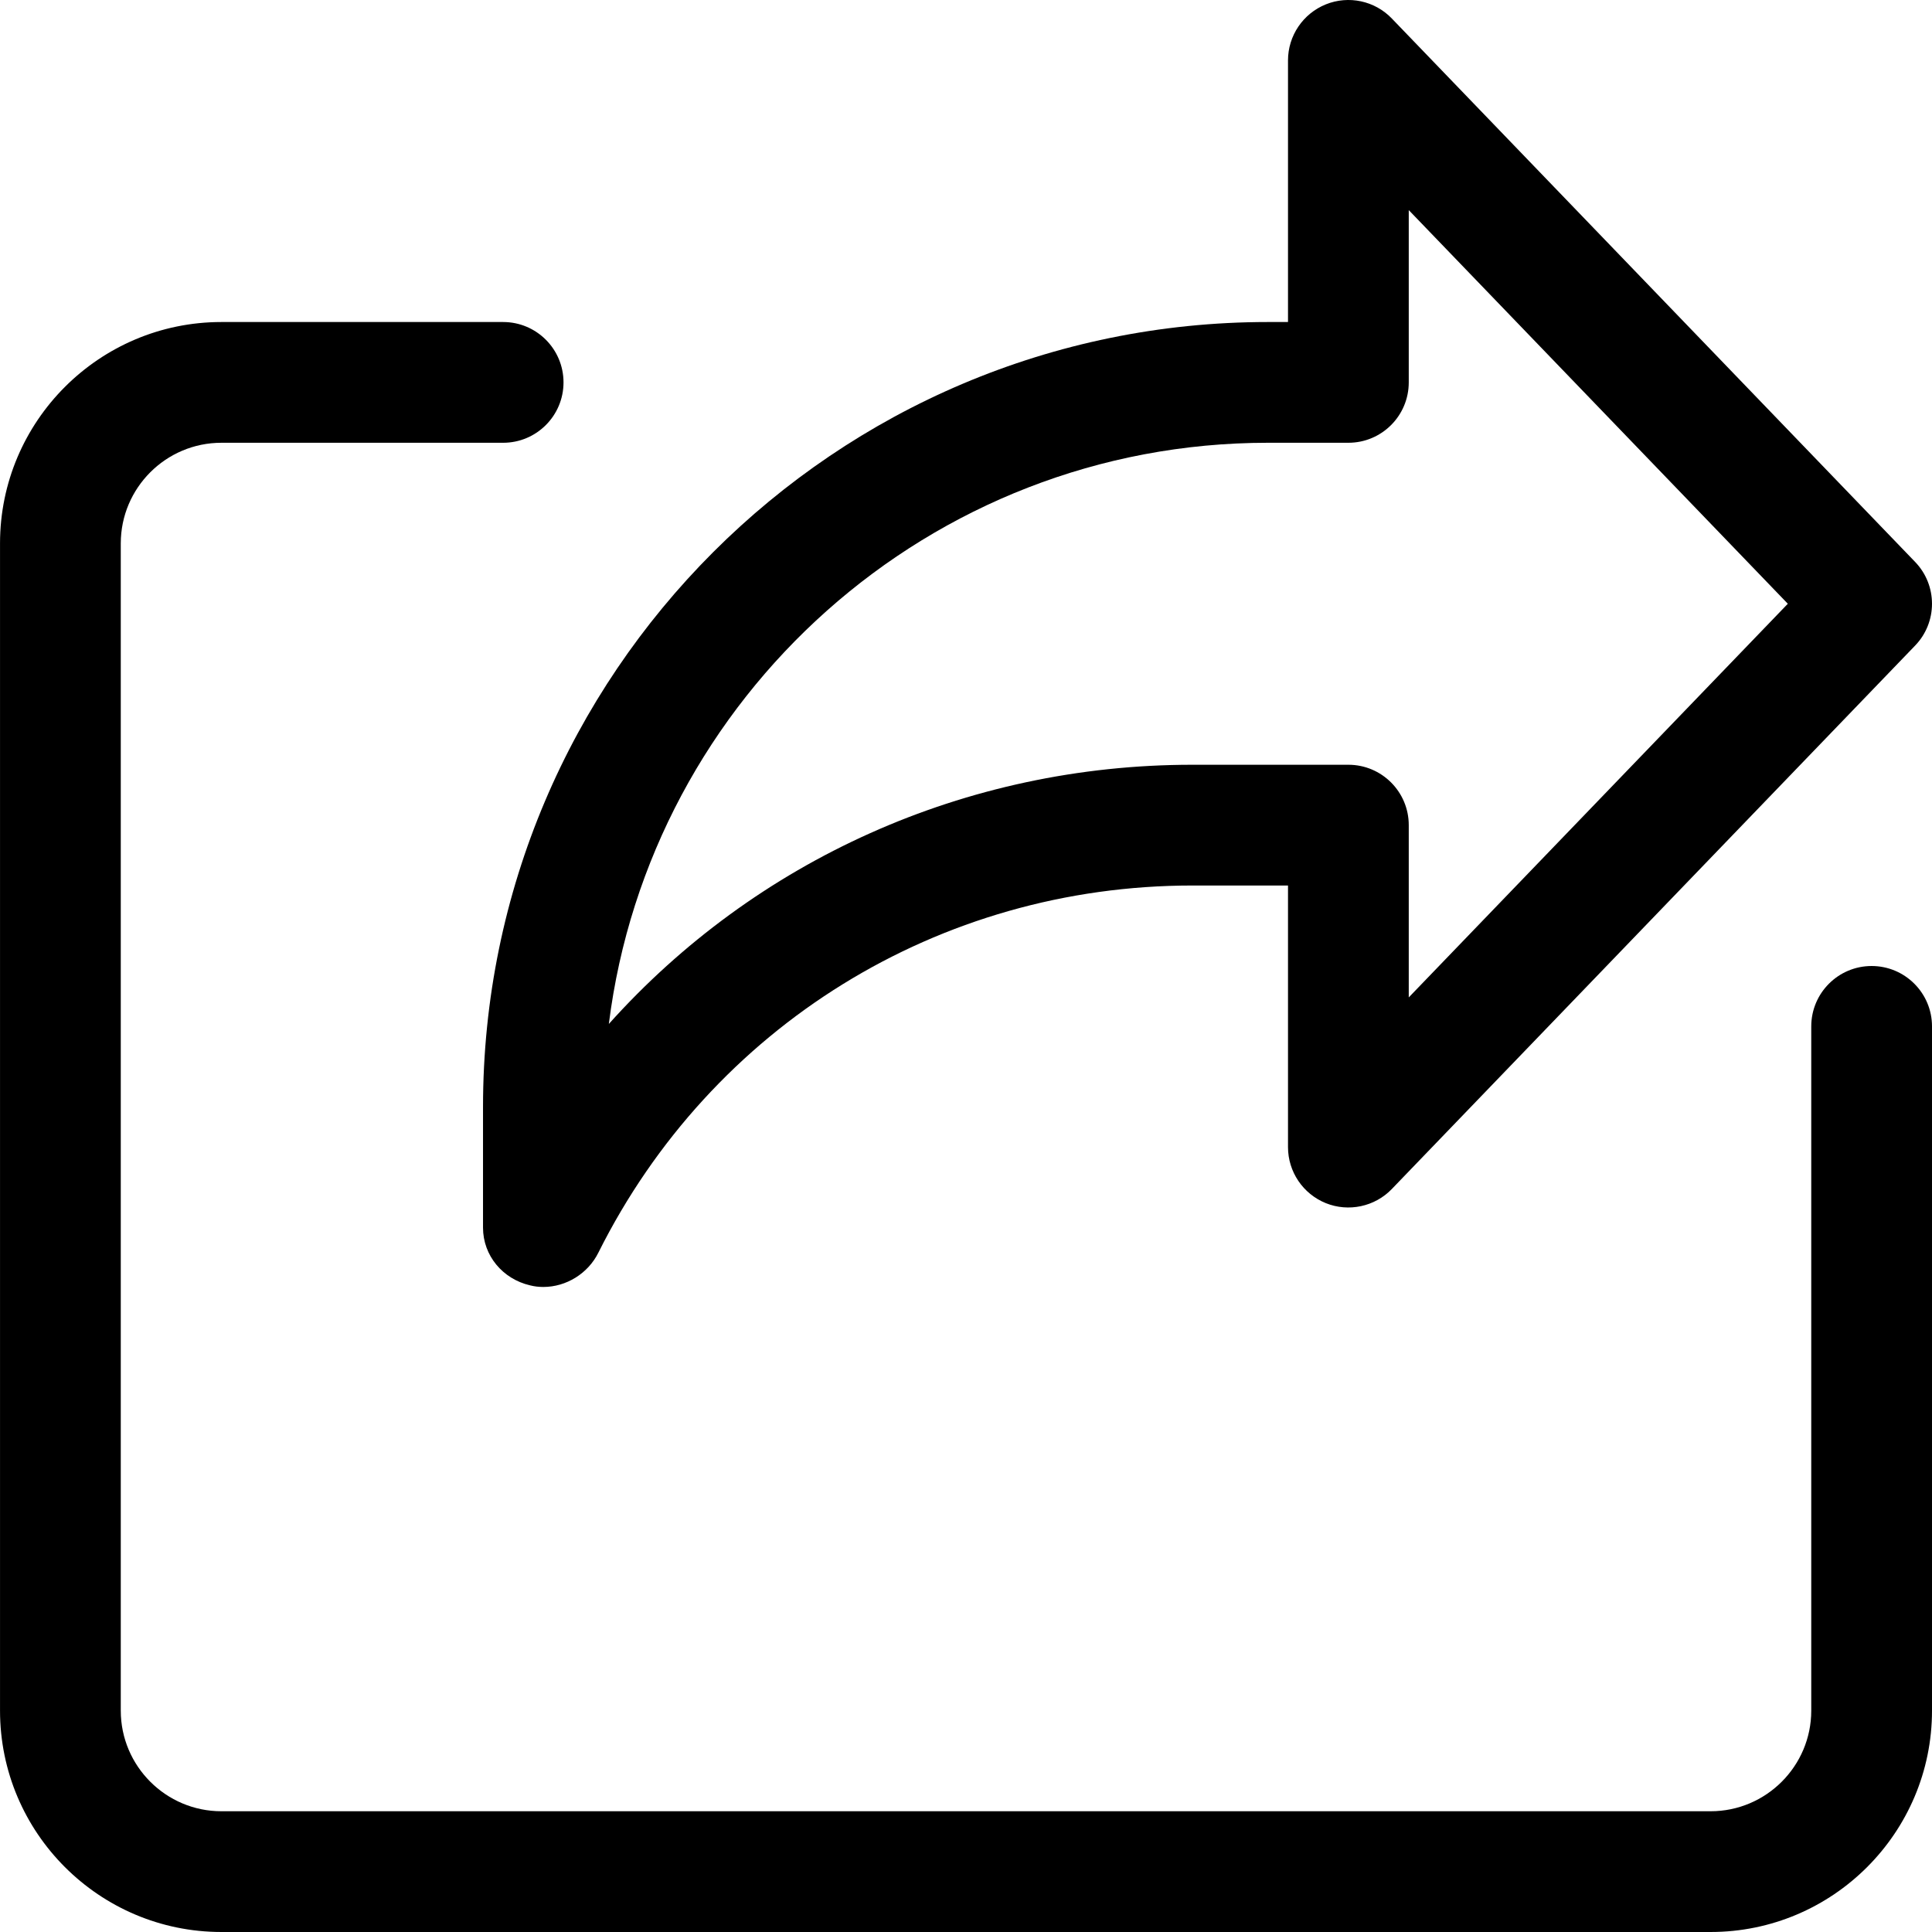
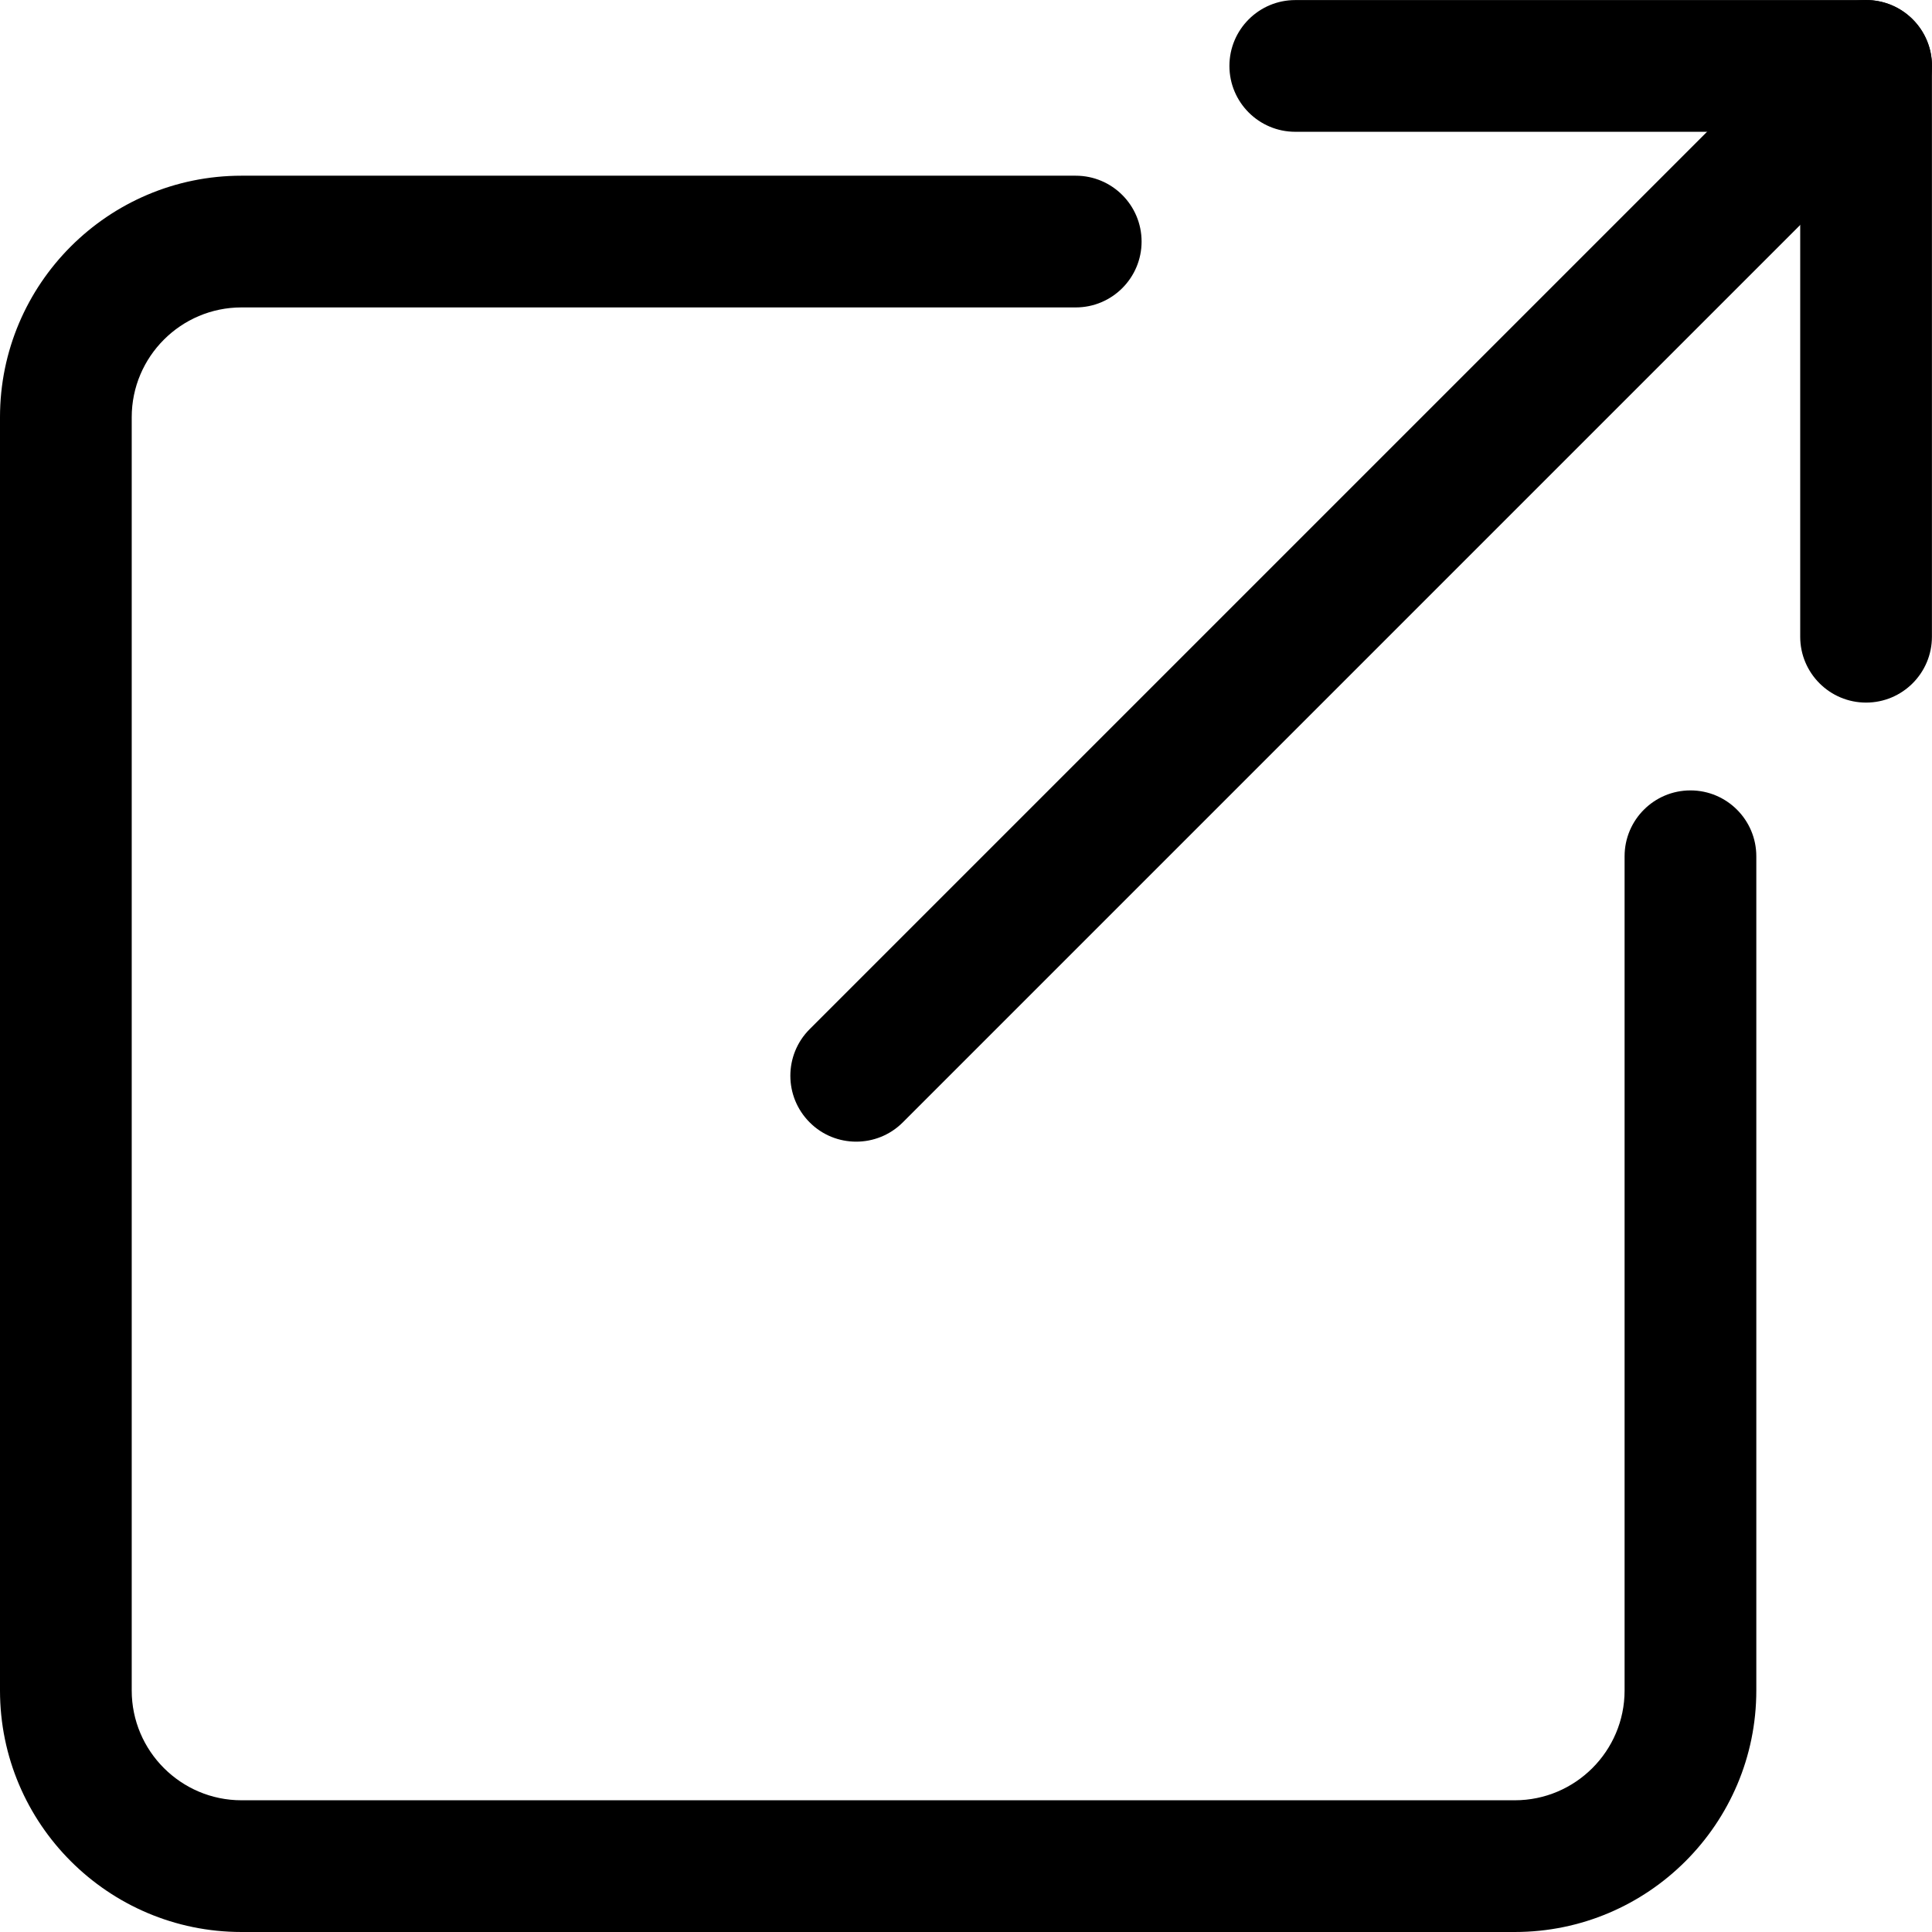
- <svg xmlns="http://www.w3.org/2000/svg" height="512pt" viewBox="0 0 512 512.005" width="512pt">
-   <path d="m453.336 512.004h-394.668c-32.363 0-58.664-26.305-58.664-58.664v-309.336c0-32.363 26.301-58.664 58.664-58.664h74.668c8.832 0 16 7.168 16 16 0 8.832-7.168 16-16 16h-74.668c-14.699 0-26.664 11.965-26.664 26.664v309.336c0 14.695 11.965 26.664 26.664 26.664h394.668c14.699 0 26.668-11.969 26.668-26.664v-181.336c0-8.832 7.168-16 16-16 8.832 0 16 7.168 16 16v181.336c0 32.359-26.305 58.664-58.668 58.664zm0 0" />
-   <path d="m143.98 341.062c-1.172 0-2.348-.129-3.52-.43-7.23-1.684-12.457-7.871-12.457-15.293v-32c0-114.688 93.312-208 208-208h5.332v-69.336c0-6.527 3.969-12.395 10.027-14.848 6.035-2.43 12.969-.961 17.492 3.754l138.668 144c5.973 6.188 5.973 16 0 22.188l-138.668 144c-4.523 4.715-11.5 6.168-17.492 3.754-6.059-2.453-10.027-8.32-10.027-14.848v-69.332h-25.344c-67.113 0-127.426 37.289-157.418 97.301-2.754 5.547-8.535 9.09-14.594 9.09zm192.023-223.723c-89.602 0-163.797 67.305-174.656 154.023 38.781-43.262 94.398-68.691 154.645-68.691h41.344c8.832 0 16 7.168 16 16v45.652l100.457-104.32-100.457-104.32v45.656c0 8.832-7.168 16-16 16zm0 0" />
+ <svg xmlns="http://www.w3.org/2000/svg" height="469.349pt" viewBox="0 0 469.349 469.349" width="469.349pt">
+   <path d="m368 469.348h-309.332c-32.363 0-58.668-26.301-58.668-58.664v-309.336c0-32.359 26.305-58.664 58.668-58.664h202.664c8.832 0 16 7.168 16 16 0 8.832-7.168 16-16 16h-202.664c-14.699 0-26.668 11.969-26.668 26.664v309.336c0 14.699 11.969 26.664 26.668 26.664h309.332c14.699 0 26.668-11.965 26.668-26.664v-202.668c0-8.832 7.168-16 16-16s16 7.168 16 16v202.668c0 32.363-26.305 58.664-58.668 58.664zm0 0" />
+   <path d="m453.332 170.684c-8.832 0-16-7.168-16-16v-122.668h-122.664c-8.832 0-16-7.168-16-16s7.168-16 16-16h138.664c8.832 0 16 7.168 16 16v138.668c0 8.832-7.168 16-16 16zm0 0" />
+   <path d="m208 277.348c-4.098 0-8.191-1.555-11.309-4.691-6.25-6.25-6.25-16.383 0-22.637l245.336-245.332c6.25-6.25 16.383-6.25 22.633 0s6.25 16.383 0 22.637l-245.332 245.332c-3.137 3.137-7.23 4.691-11.328 4.691zm0 0" />
</svg>
